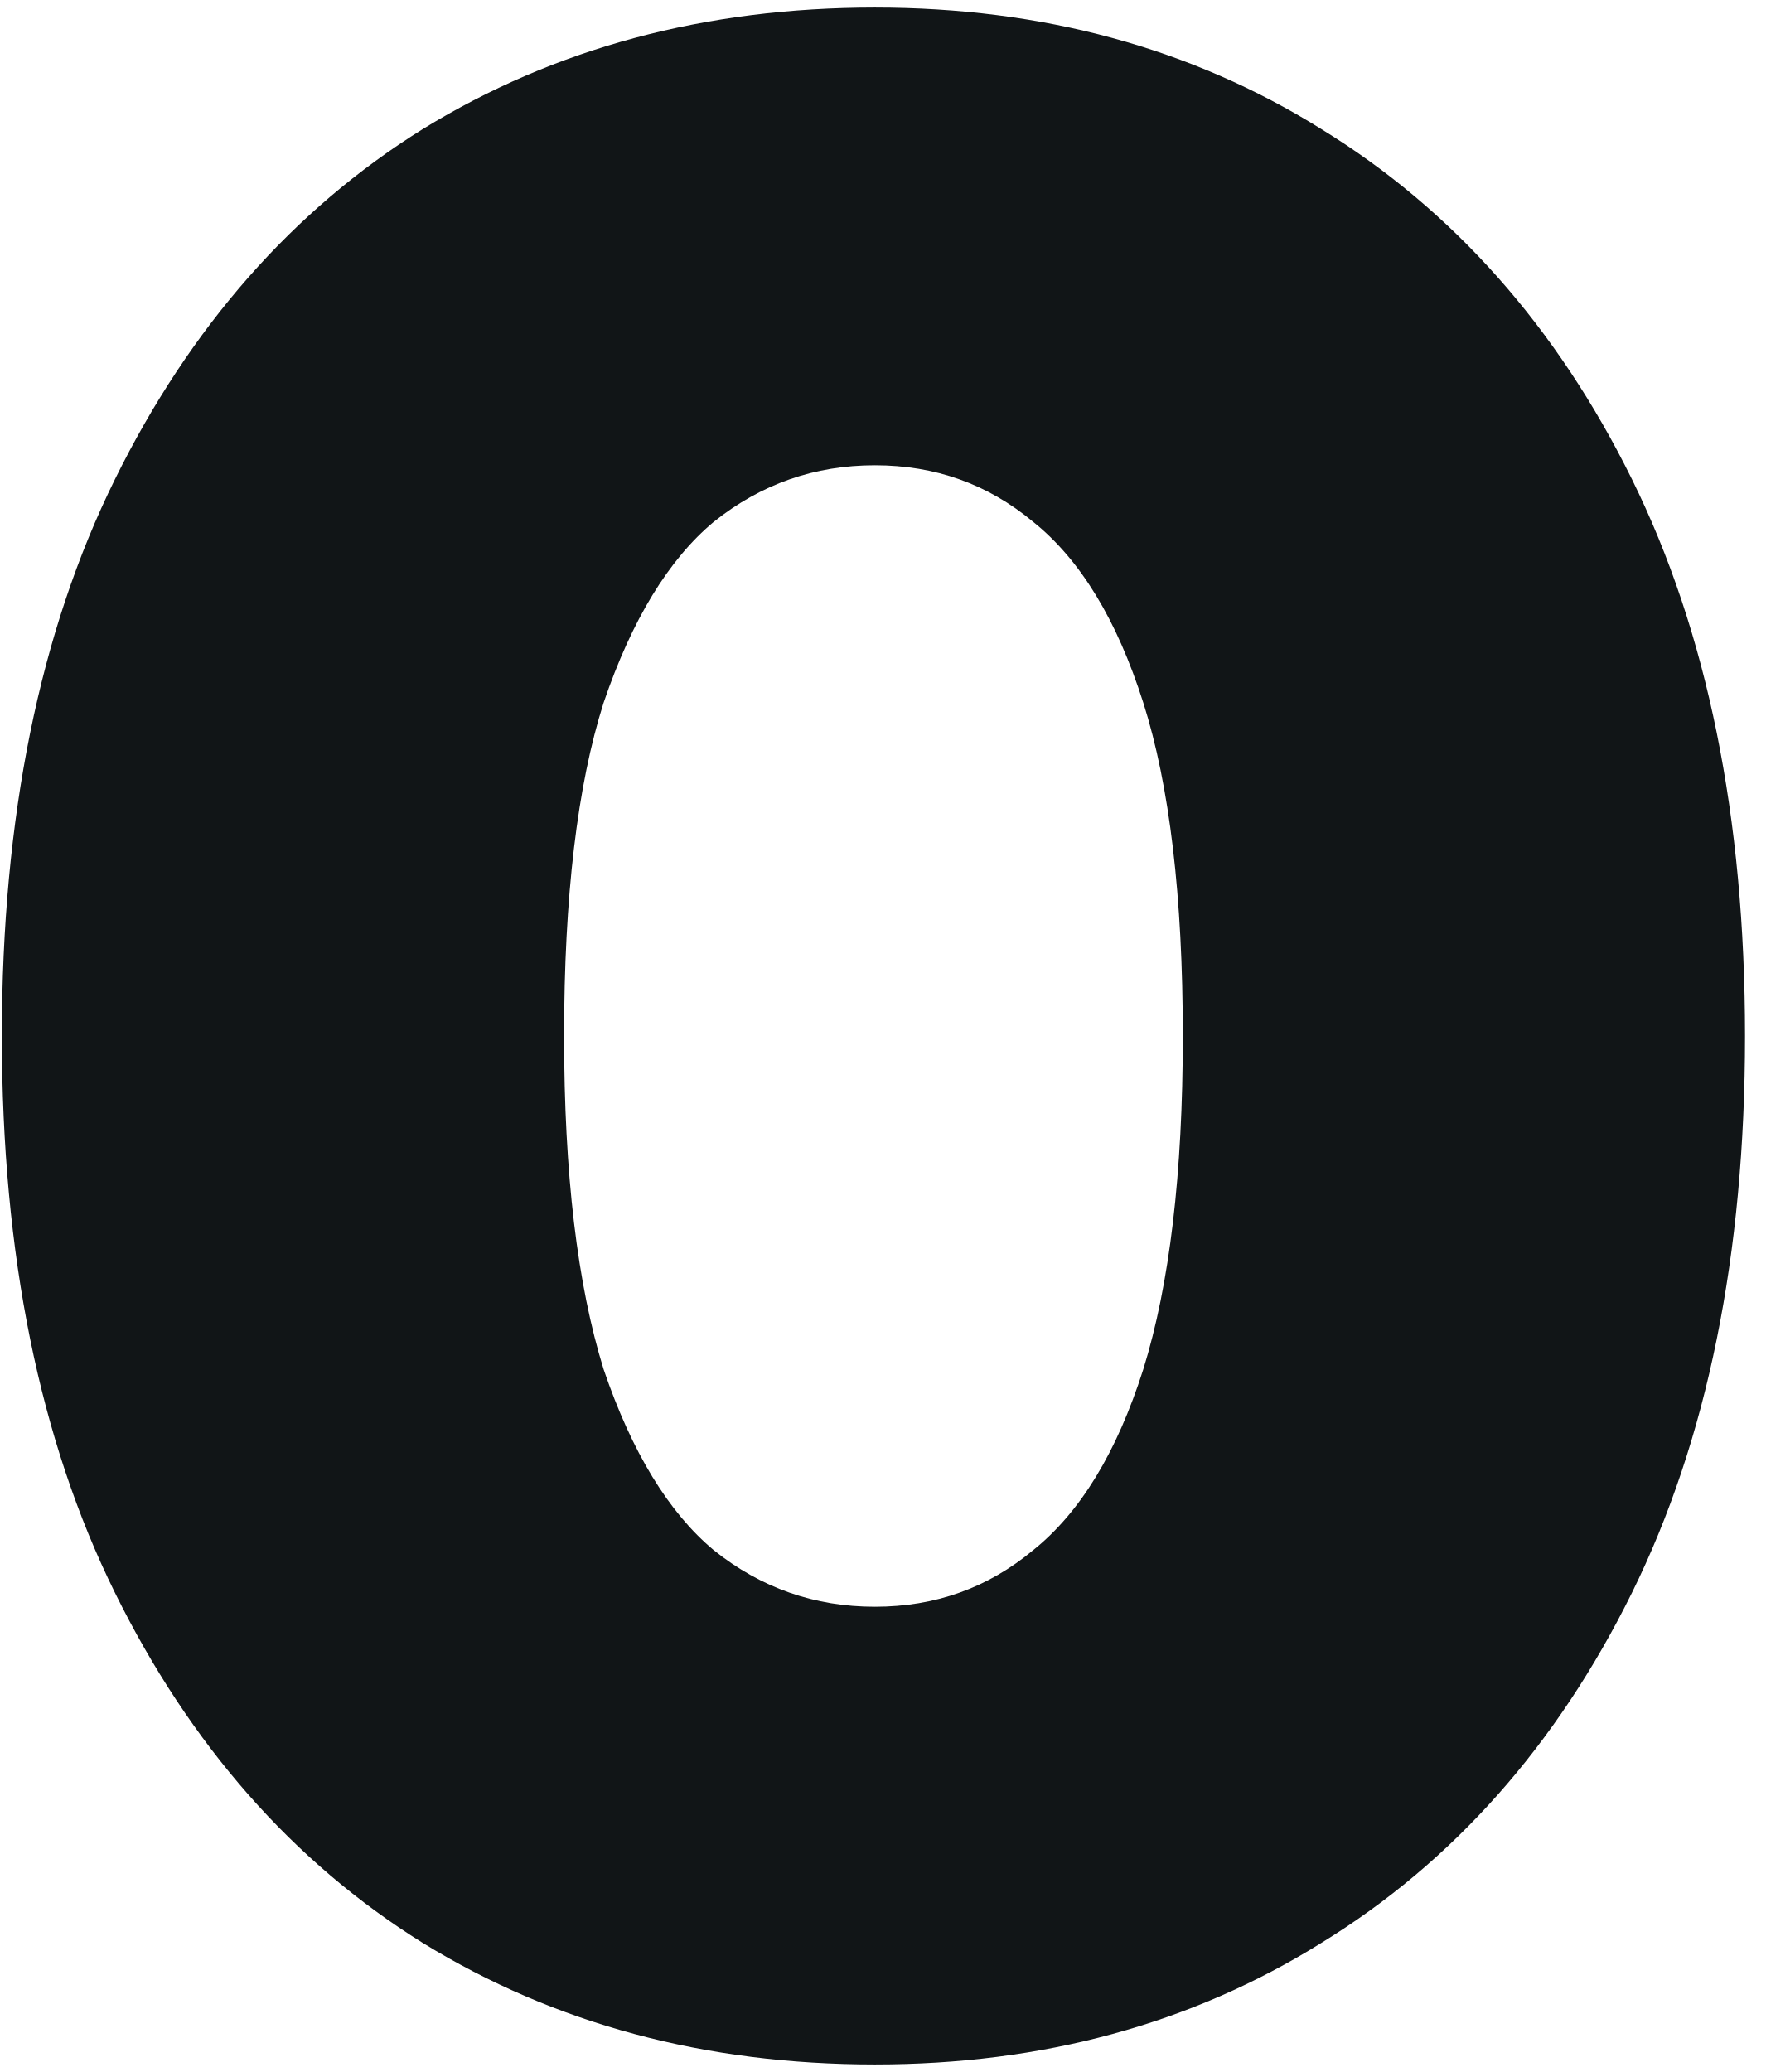
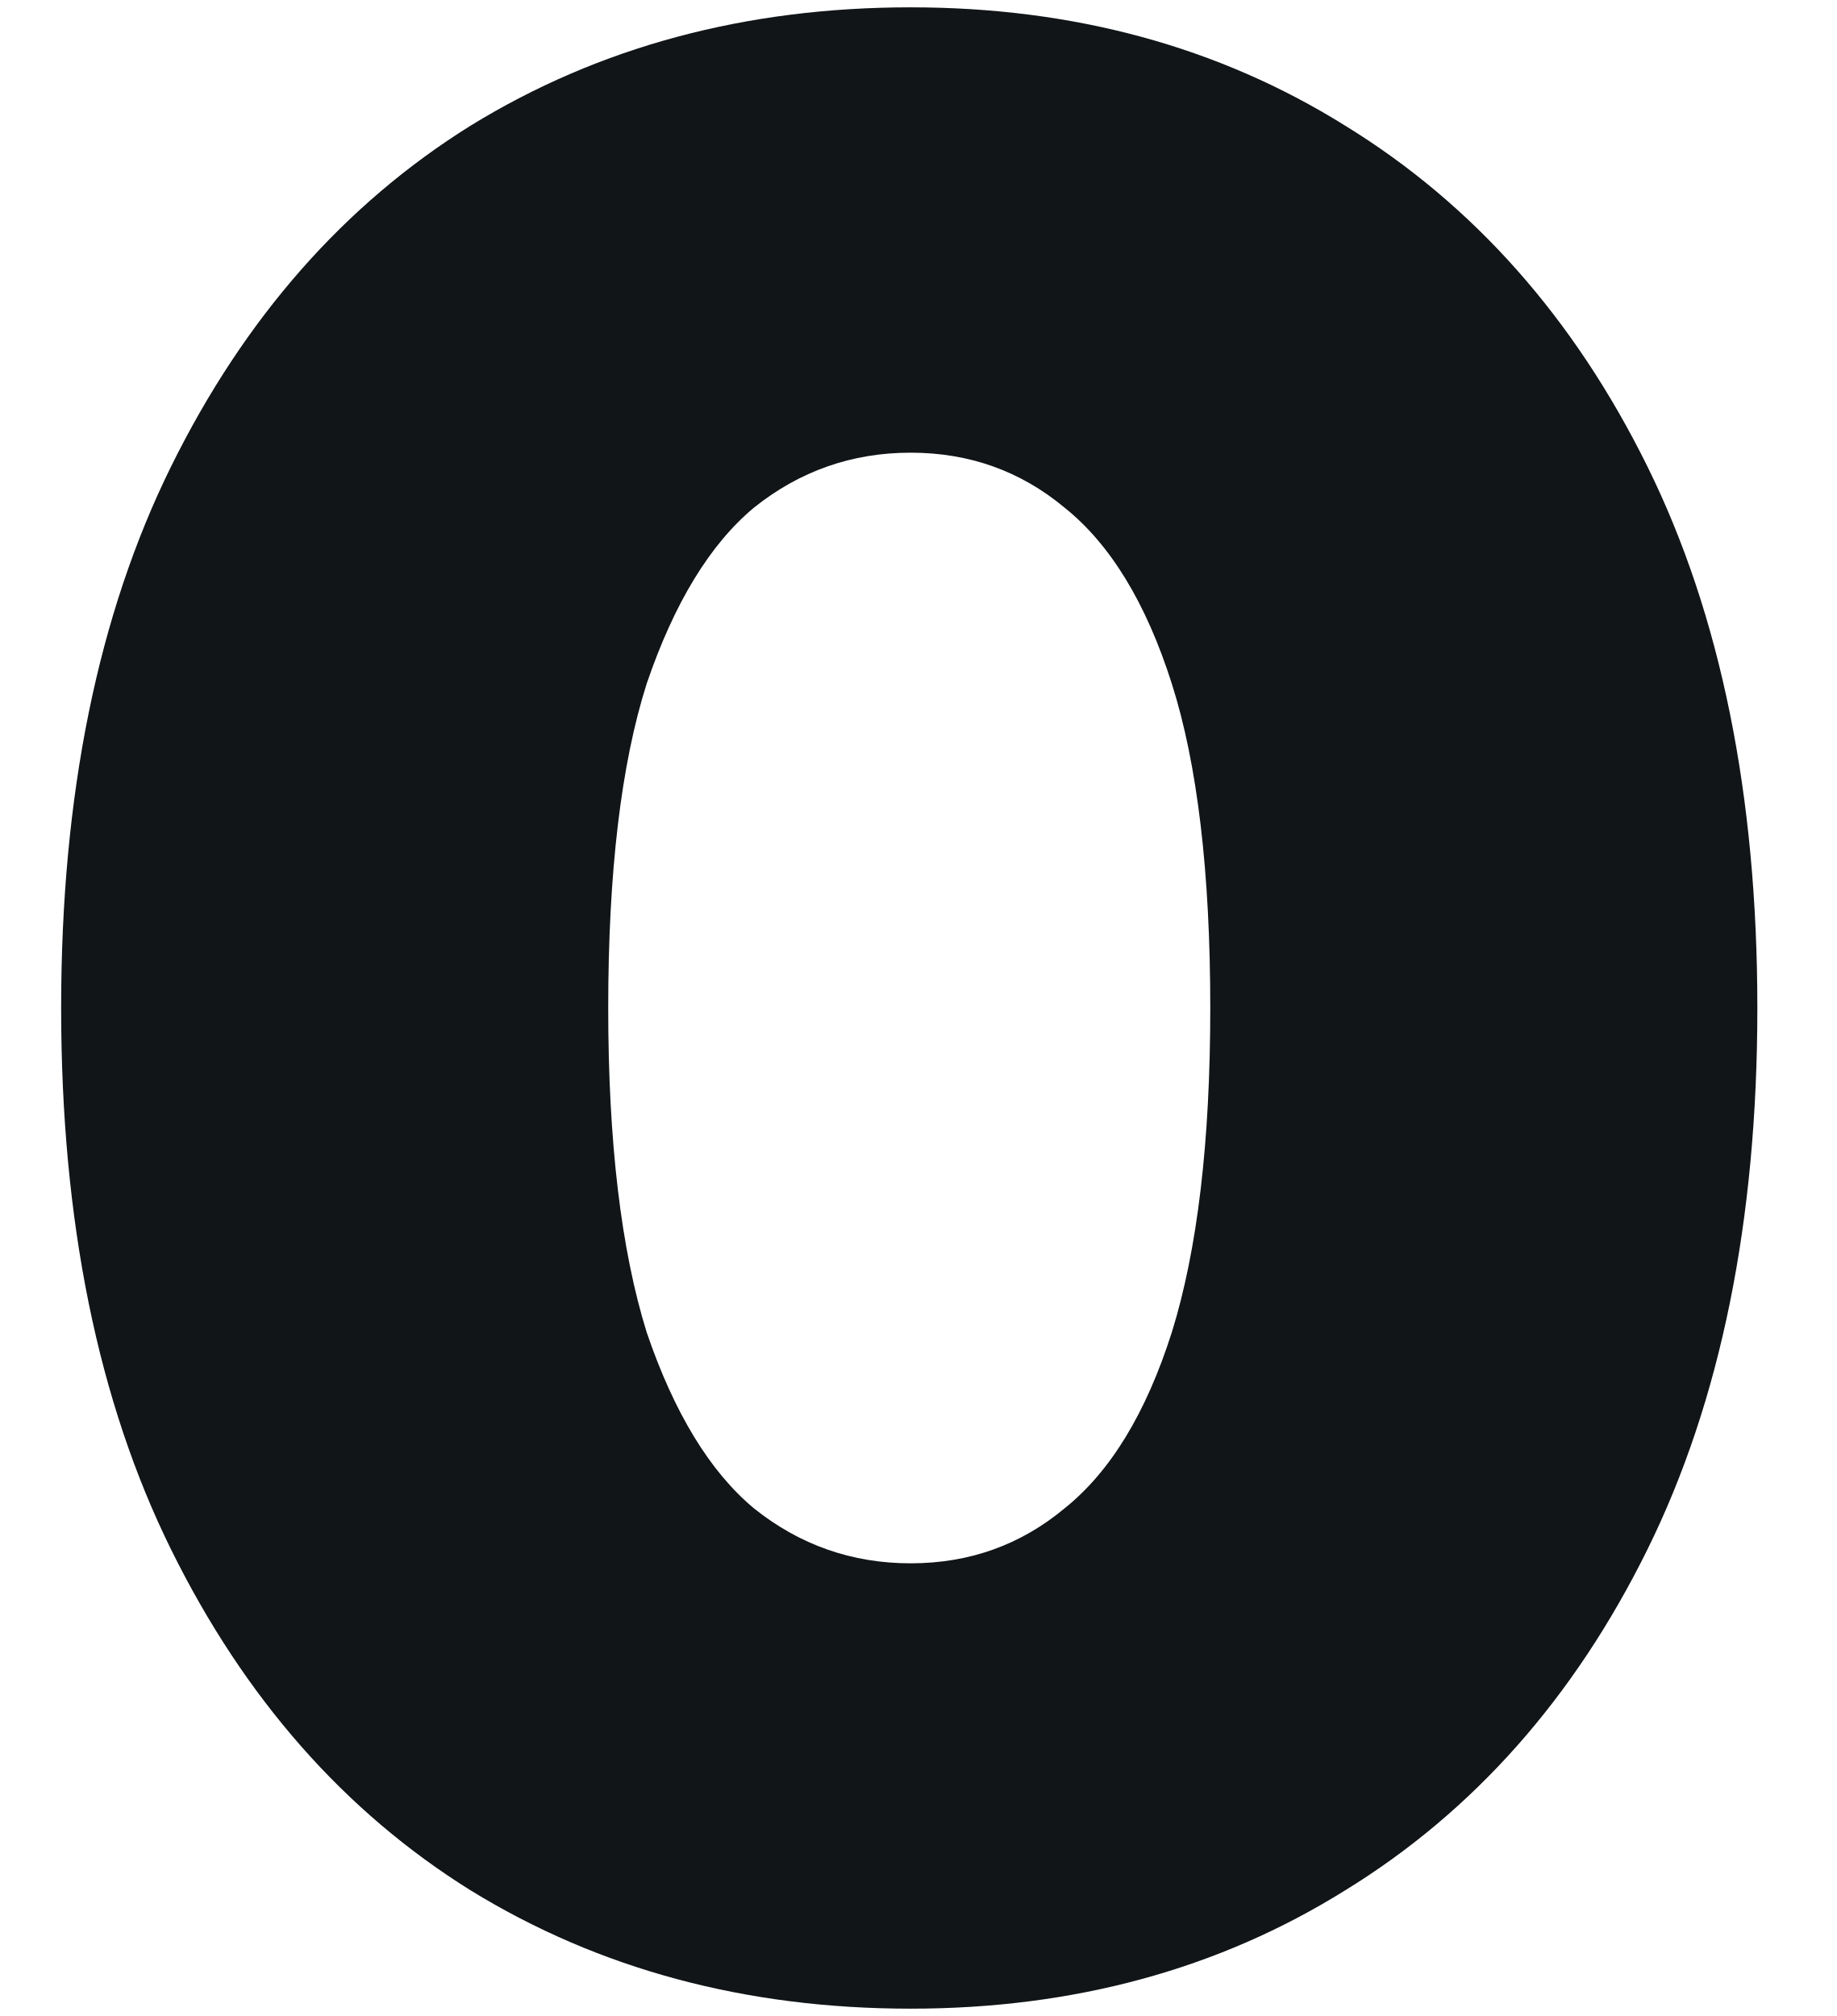
- <svg xmlns="http://www.w3.org/2000/svg" width="75" height="88" viewBox="0 0 75 88" fill="none">
+ <svg xmlns="http://www.w3.org/2000/svg" width="82" height="90" viewBox="0 0 75 88" fill="none">
  <path d="M37.16 87.68C29.96 87.68 23.56 85.96 17.96 82.52C12.44 79.08 8.08 74.12 4.88 67.64C1.68 61.16 0.08 53.28 0.08 44C0.08 34.72 1.68 26.84 4.88 20.36C8.08 13.88 12.44 8.92 17.96 5.48C23.56 2.04 29.96 0.32 37.16 0.32C44.28 0.32 50.6 2.04 56.12 5.48C61.72 8.92 66.12 13.88 69.32 20.36C72.52 26.84 74.12 34.72 74.12 44C74.12 53.28 72.52 61.16 69.32 67.64C66.12 74.12 61.72 79.08 56.12 82.52C50.6 85.96 44.28 87.68 37.16 87.68ZM37.16 68.24C39.72 68.24 41.96 67.44 43.88 65.84C45.88 64.24 47.44 61.68 48.56 58.16C49.68 54.56 50.24 49.84 50.24 44C50.24 38.08 49.68 33.36 48.56 29.84C47.44 26.32 45.88 23.76 43.88 22.16C41.96 20.56 39.72 19.76 37.16 19.76C34.6 19.76 32.32 20.56 30.32 22.16C28.4 23.76 26.84 26.32 25.64 29.84C24.52 33.36 23.96 38.08 23.96 44C23.96 49.84 24.52 54.56 25.64 58.16C26.84 61.68 28.4 64.24 30.32 65.84C32.32 67.44 34.6 68.24 37.16 68.24Z" fill="#111517" />
</svg>
